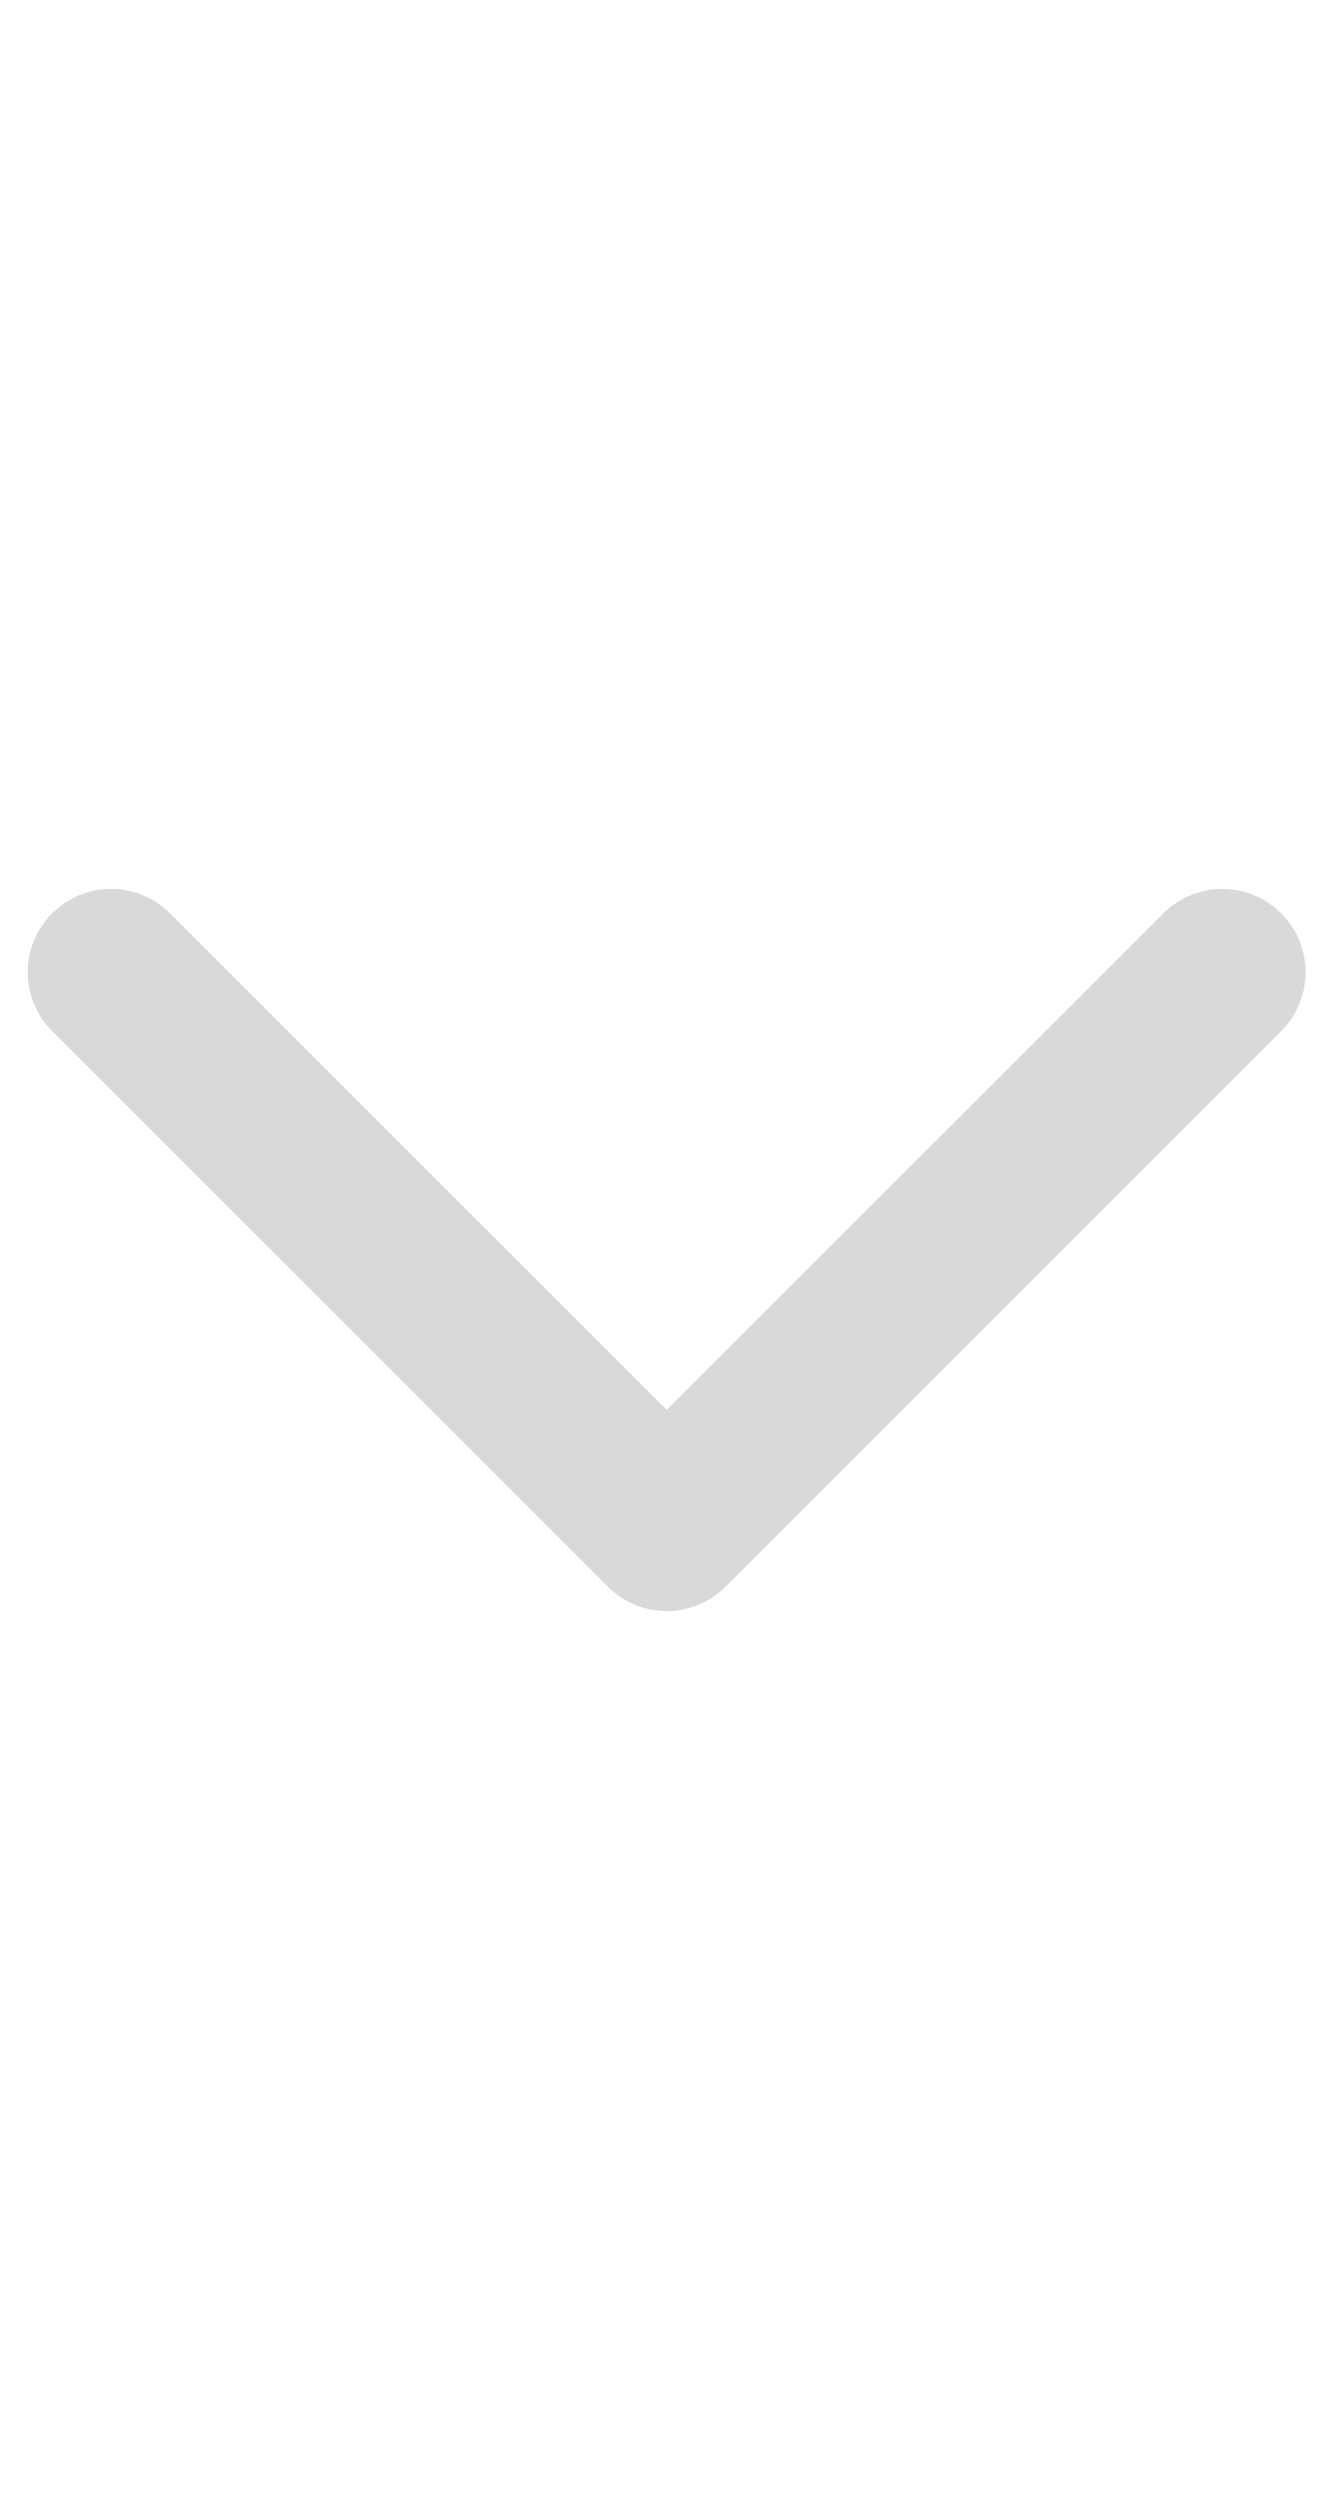
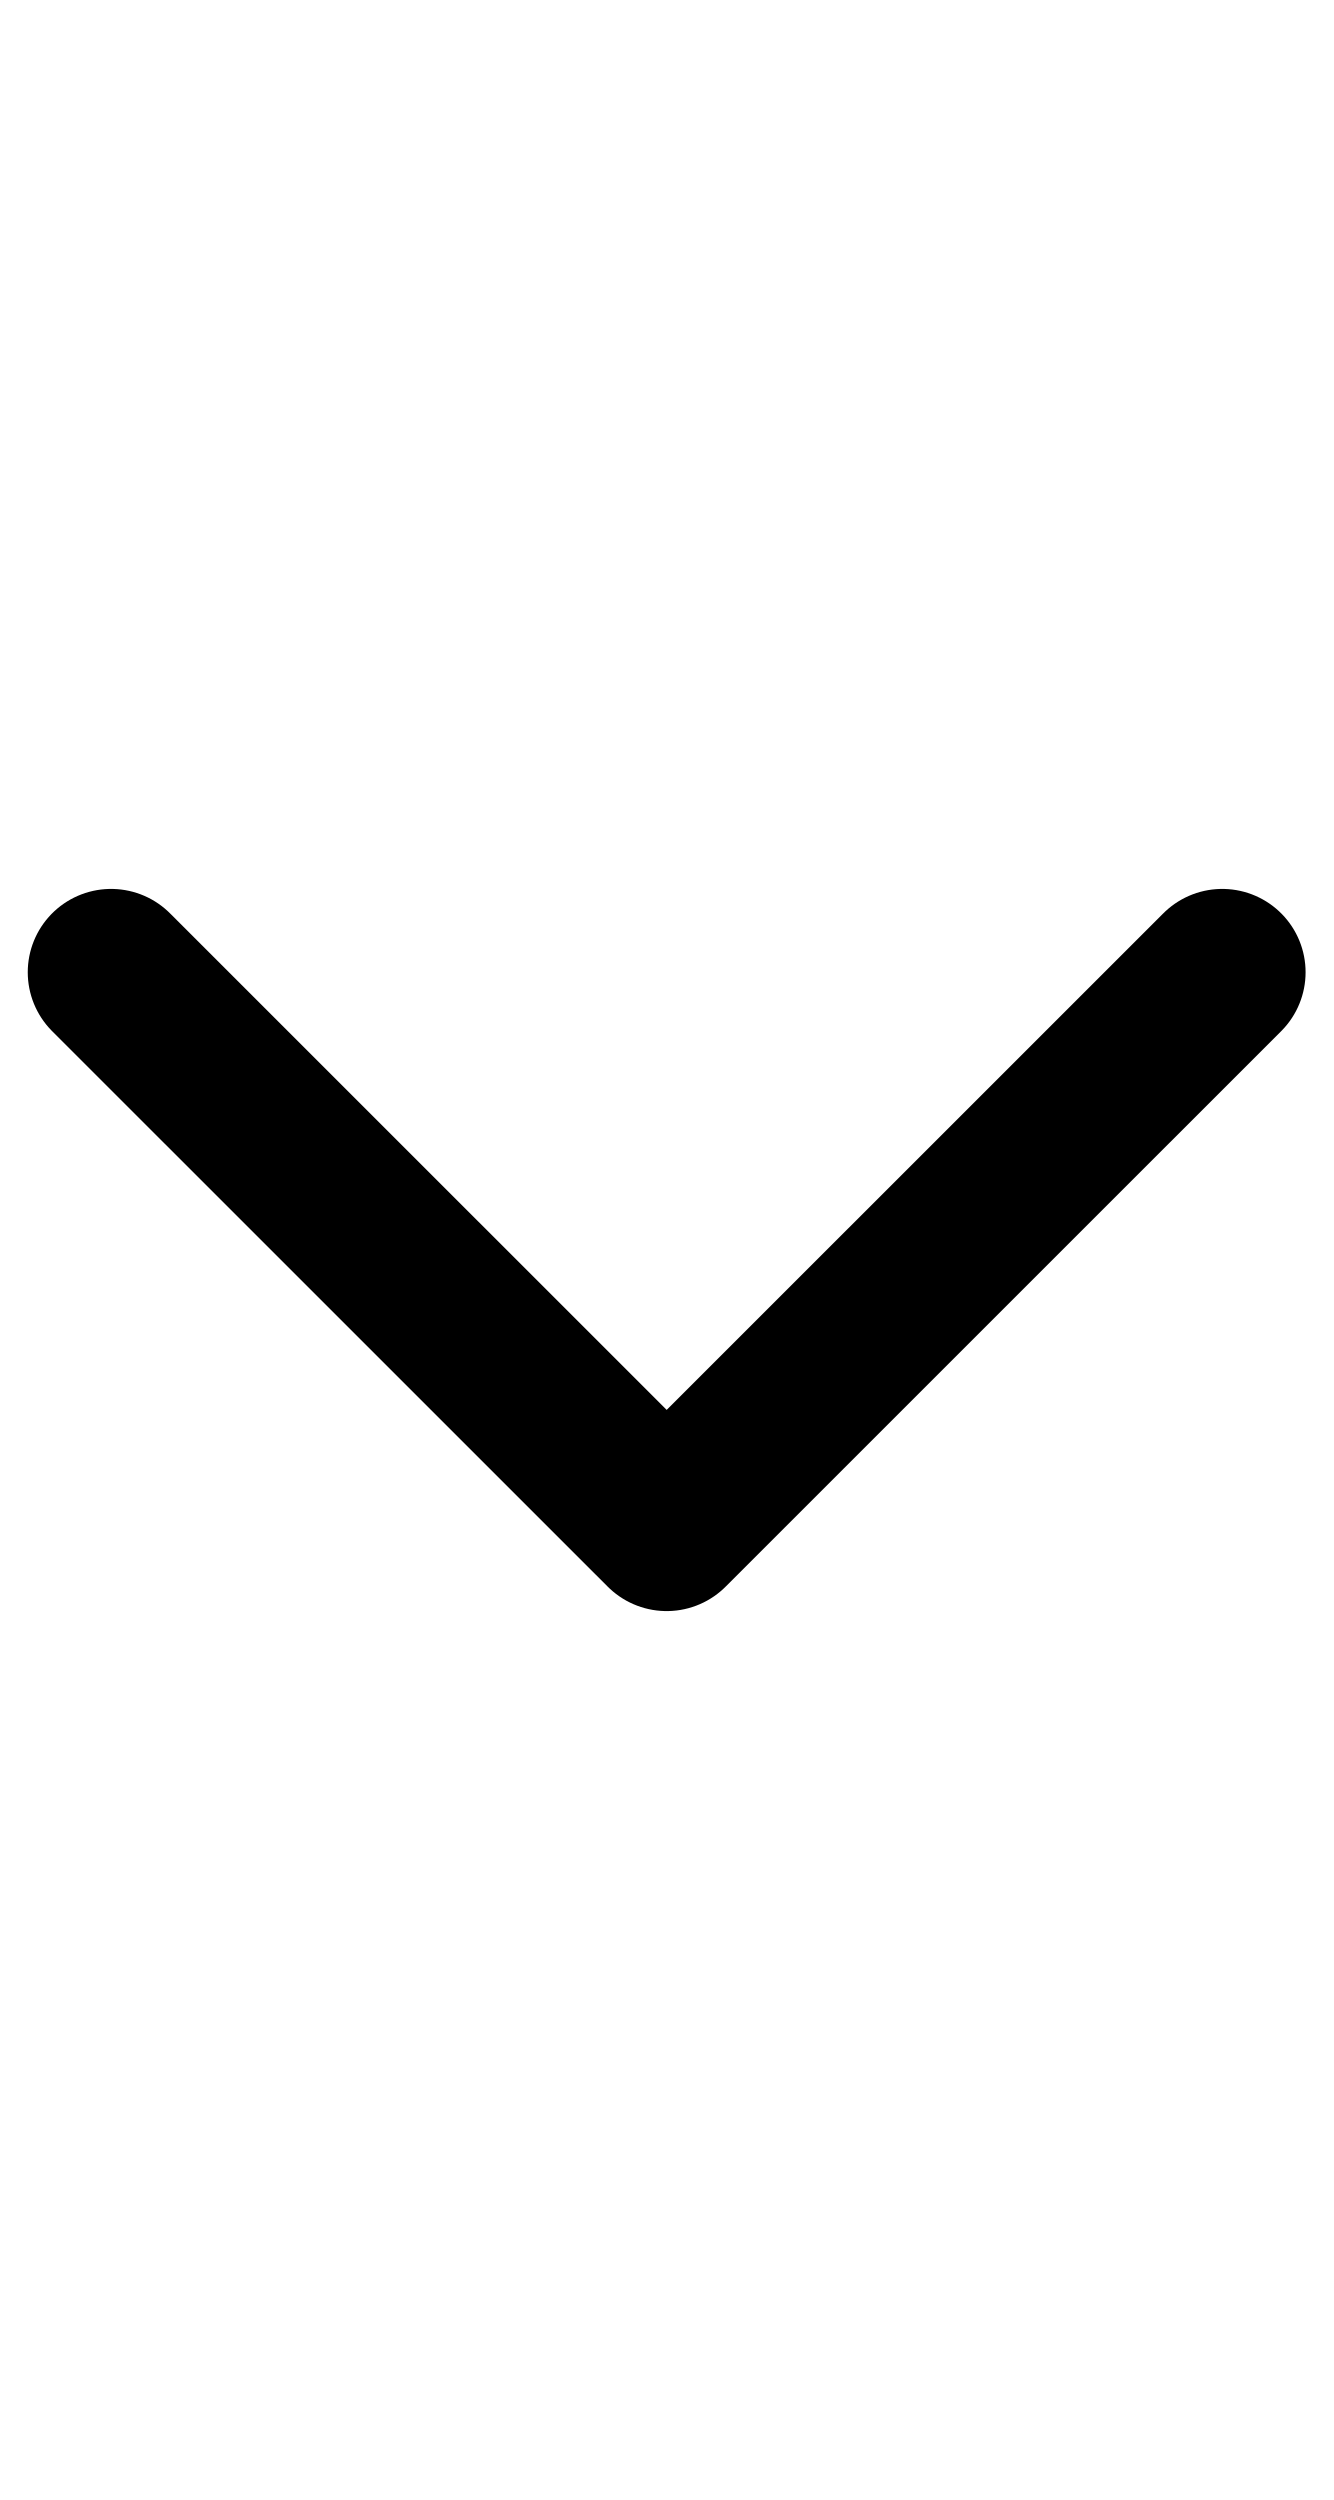
<svg xmlns="http://www.w3.org/2000/svg" width="16" height="30" viewBox="0 0 16 10" fill="none">
-   <path d="M14.667 1.667L8 8.333L1.333 1.667" stroke="#D9D9D9" stroke-width="2" stroke-linecap="round" stroke-linejoin="round" />
+   <path d="M14.667 1.667L8 8.333L1.333 1.667" stroke="#000000" stroke-width="2" stroke-linecap="round" stroke-linejoin="round" />
</svg>
